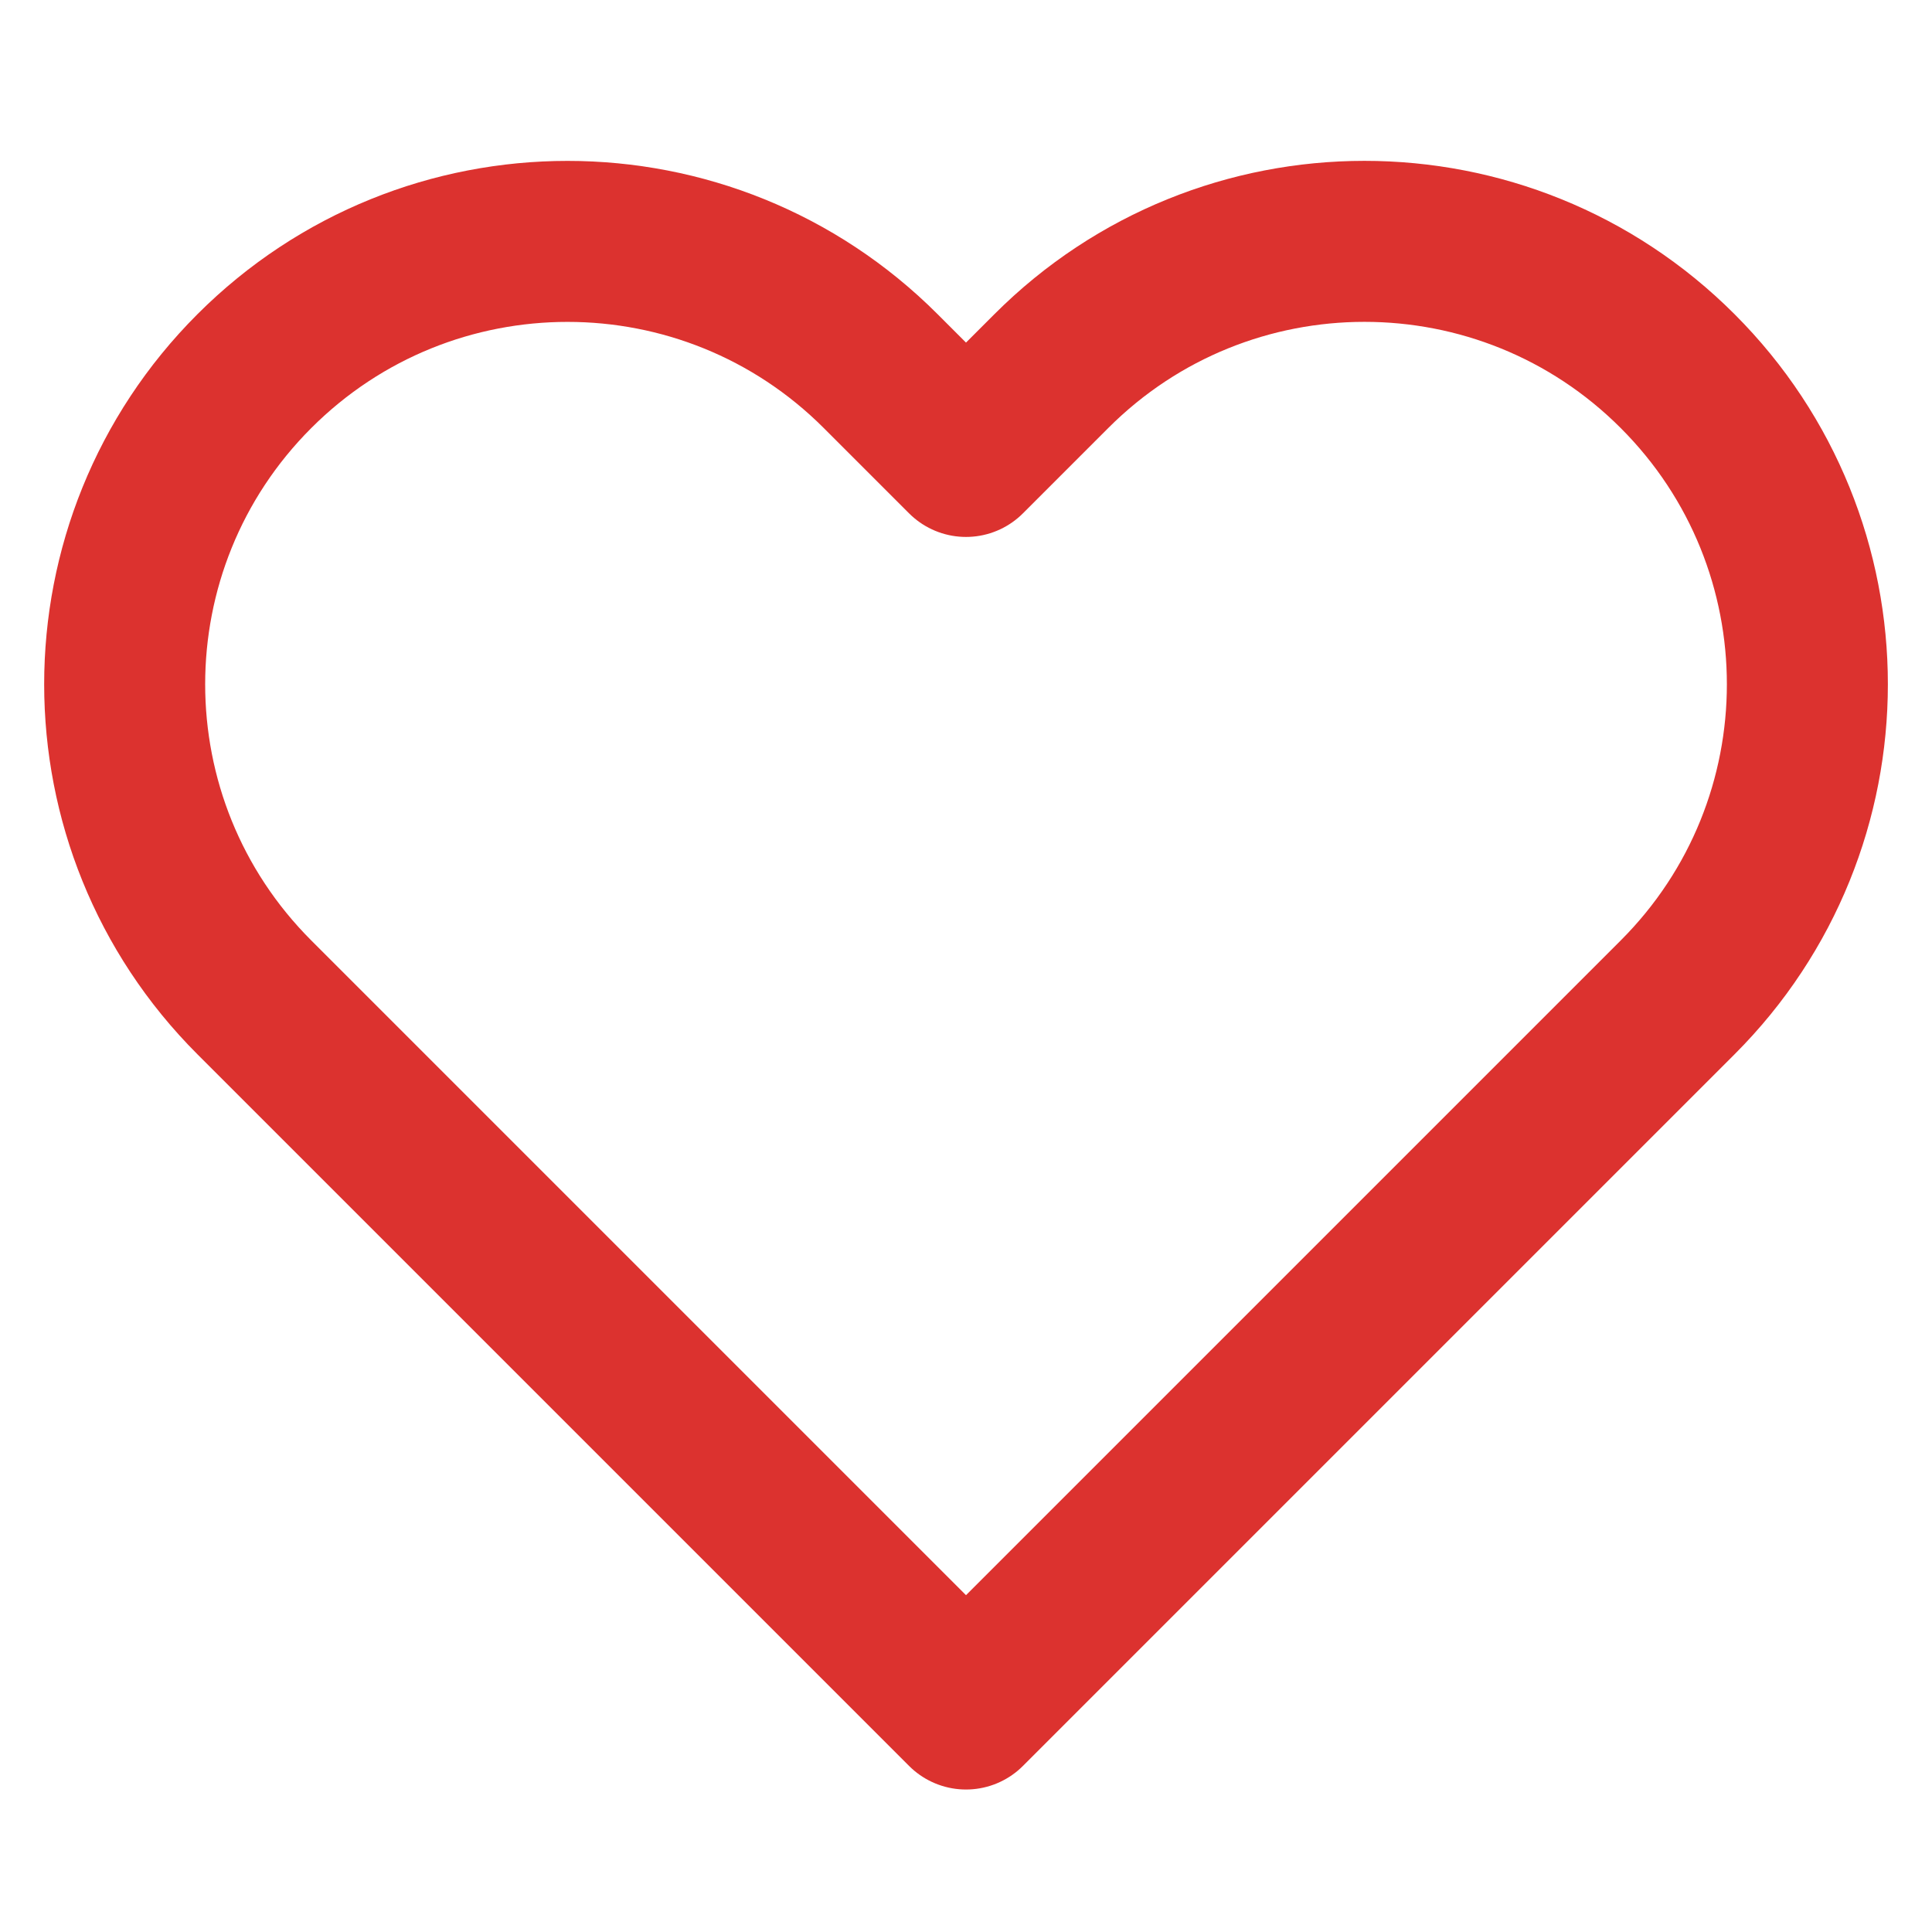
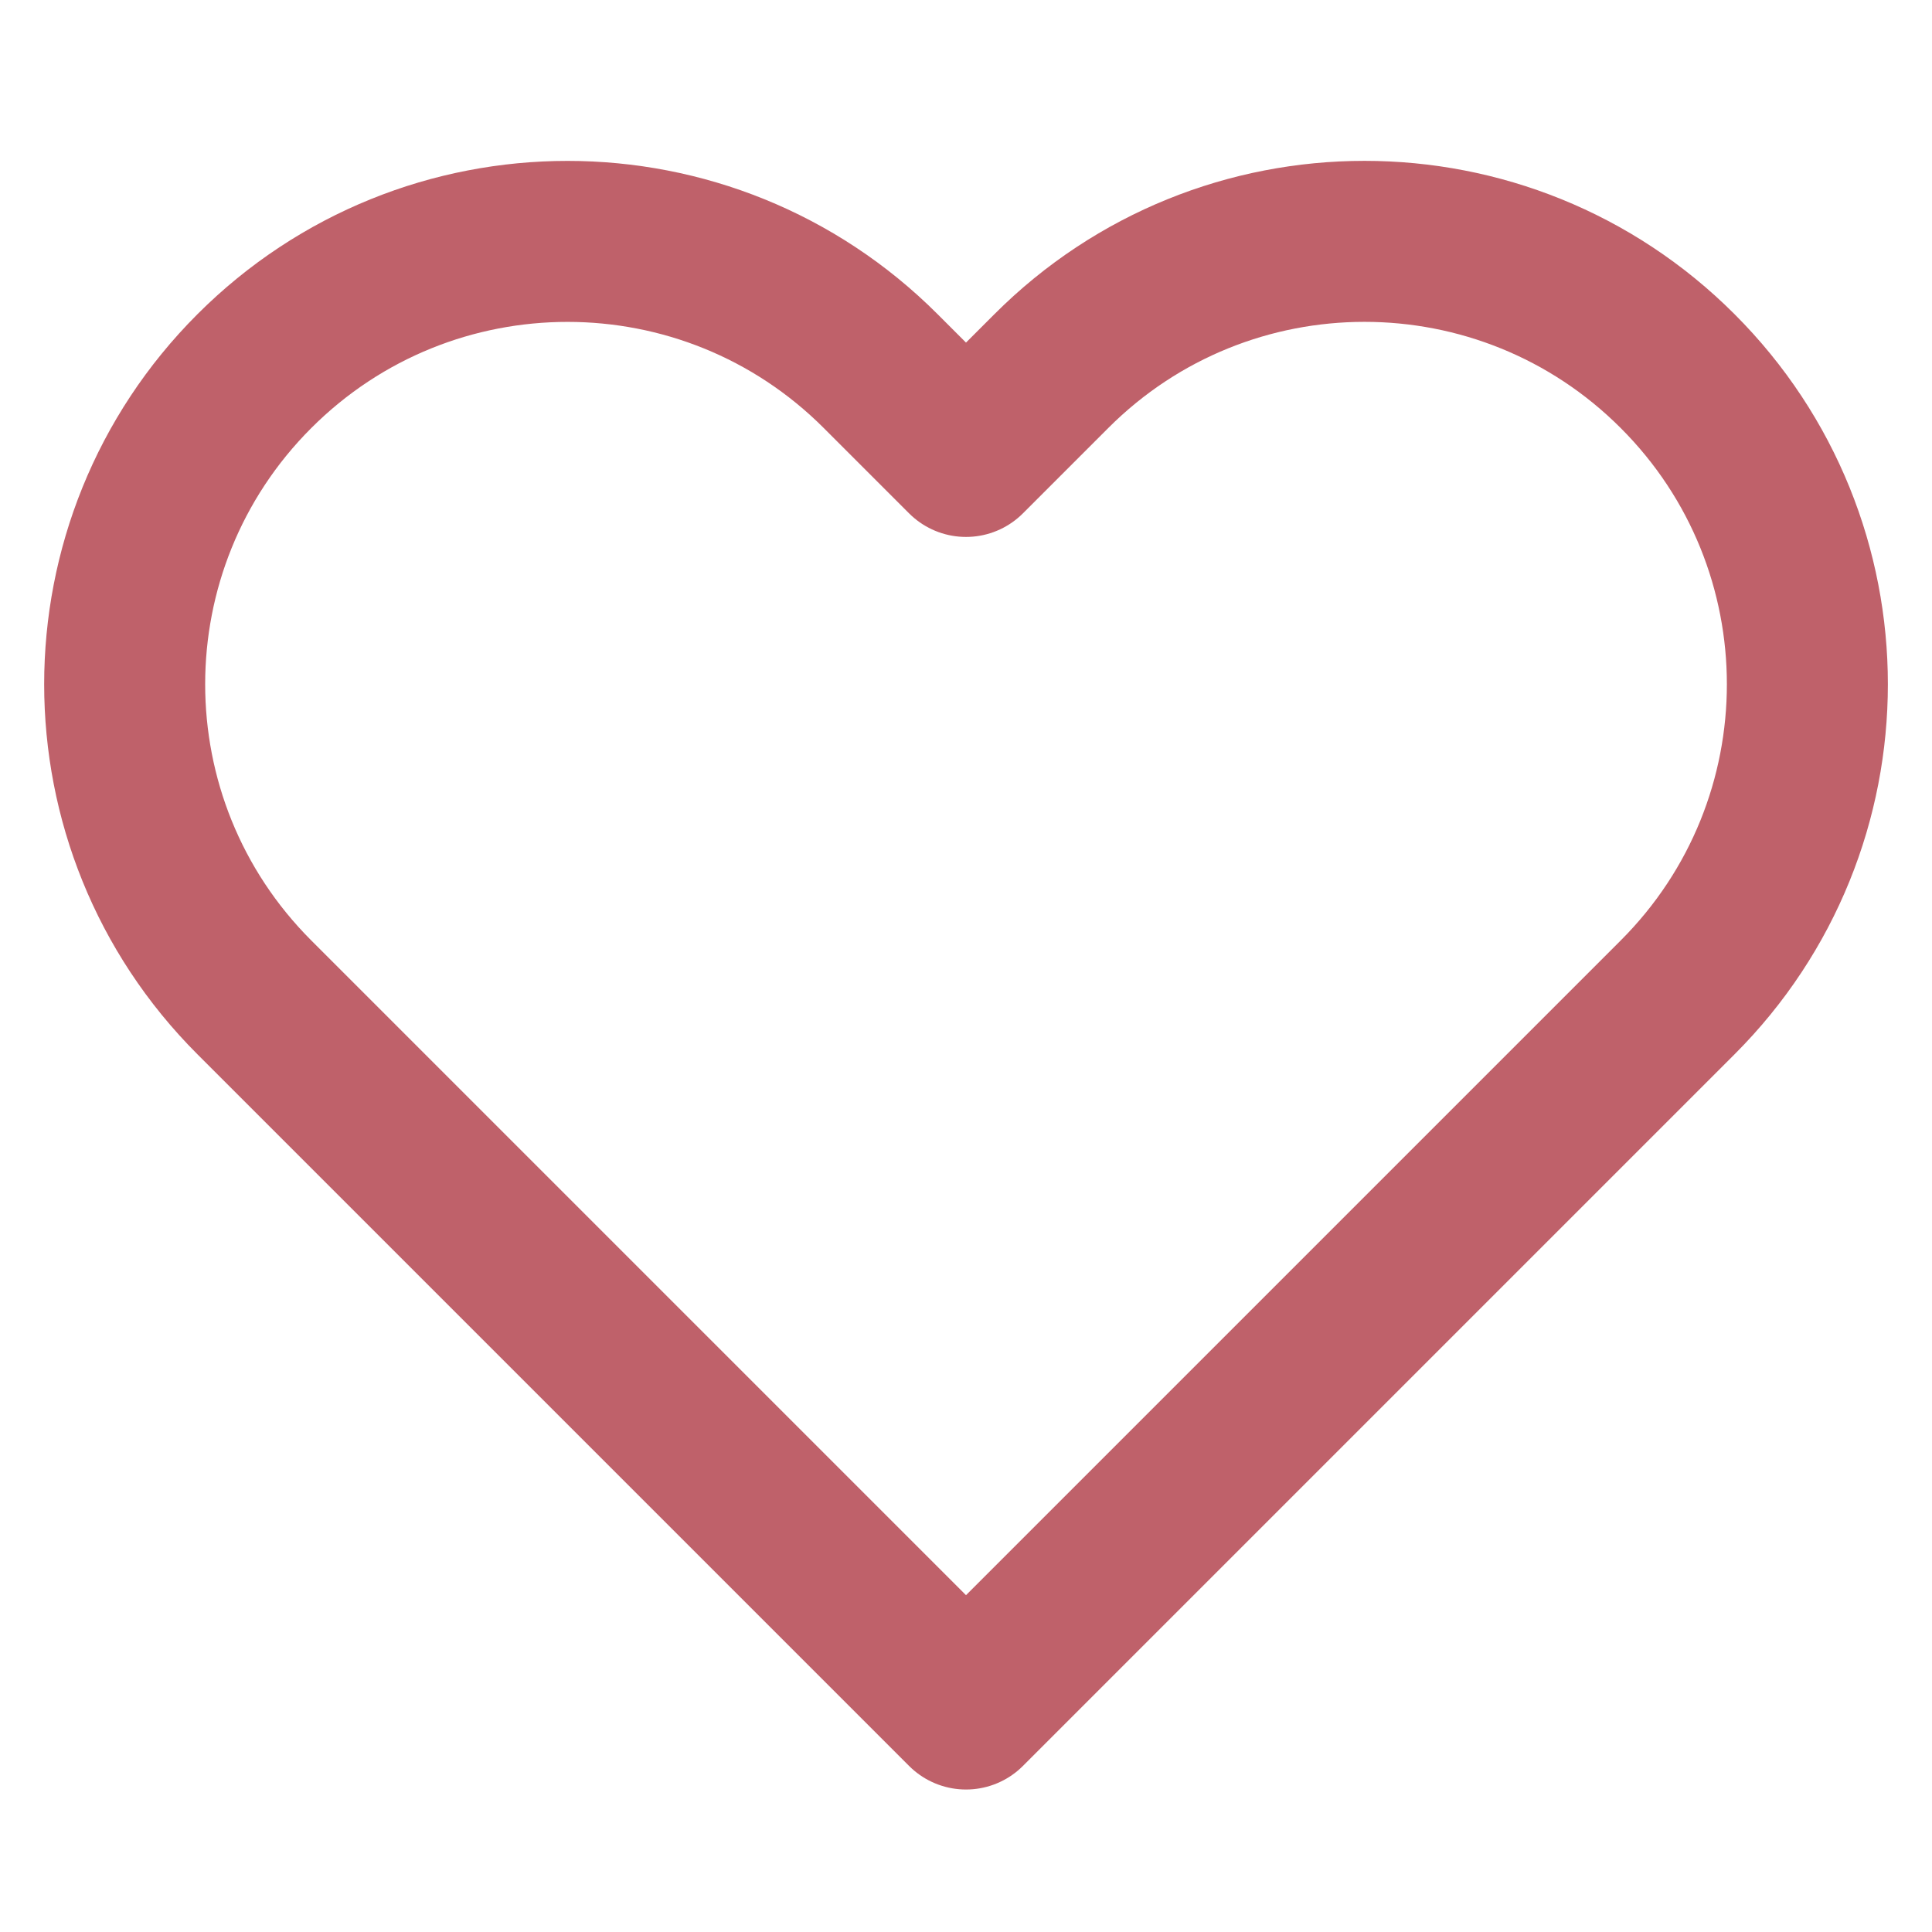
- <svg xmlns="http://www.w3.org/2000/svg" width="24" height="24" viewBox="0 0 24 24" fill="none" stroke="#dc322f" stroke-width="2" stroke-linecap="round" stroke-linejoin="round" class="feather feather-heart">
+ <svg xmlns="http://www.w3.org/2000/svg" width="24" height="24" viewBox="0 0 24 24" fill="none" stroke="#BF616A" stroke-width="2" stroke-linecap="round" stroke-linejoin="round" class="feather feather-heart">
  <path d="M20.84 4.61a5.5 5.5 0 0 0-7.78 0L12 5.67l-1.06-1.06a5.5 5.5 0 0 0-7.78 7.78l1.06 1.06L12 21.23l7.78-7.78 1.06-1.06a5.5 5.5 0 0 0 0-7.78z" />
</svg>
